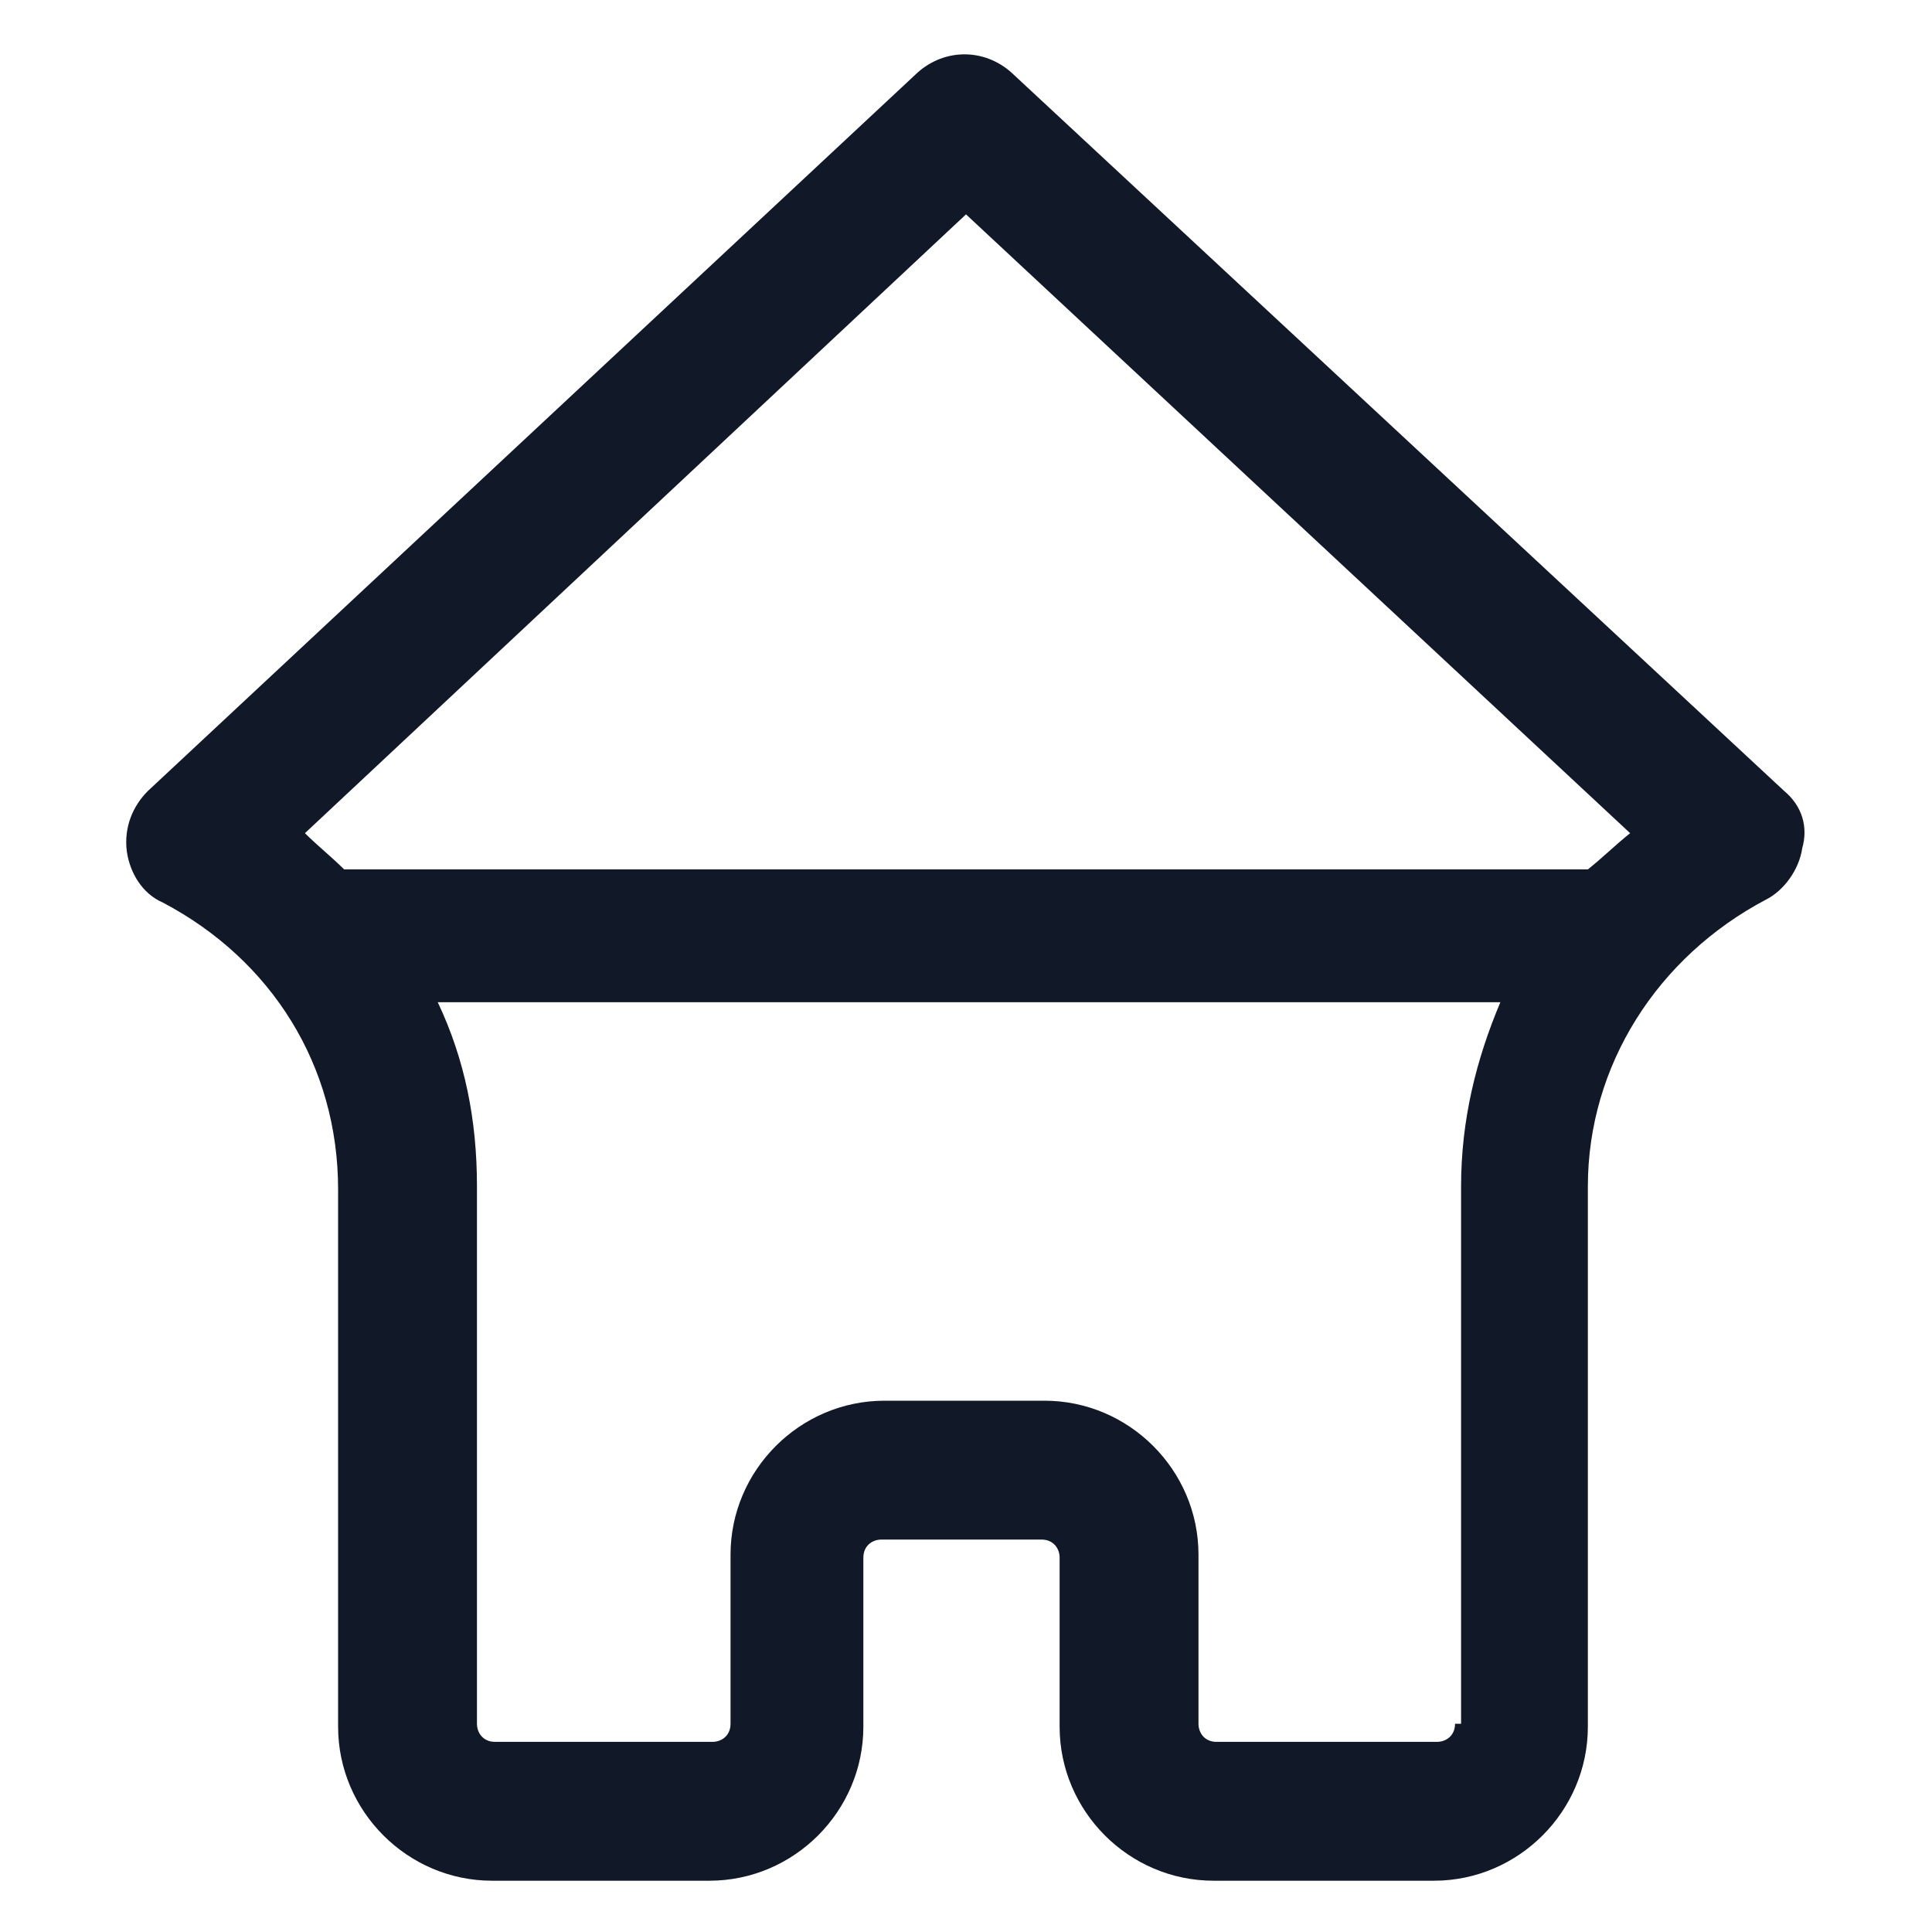
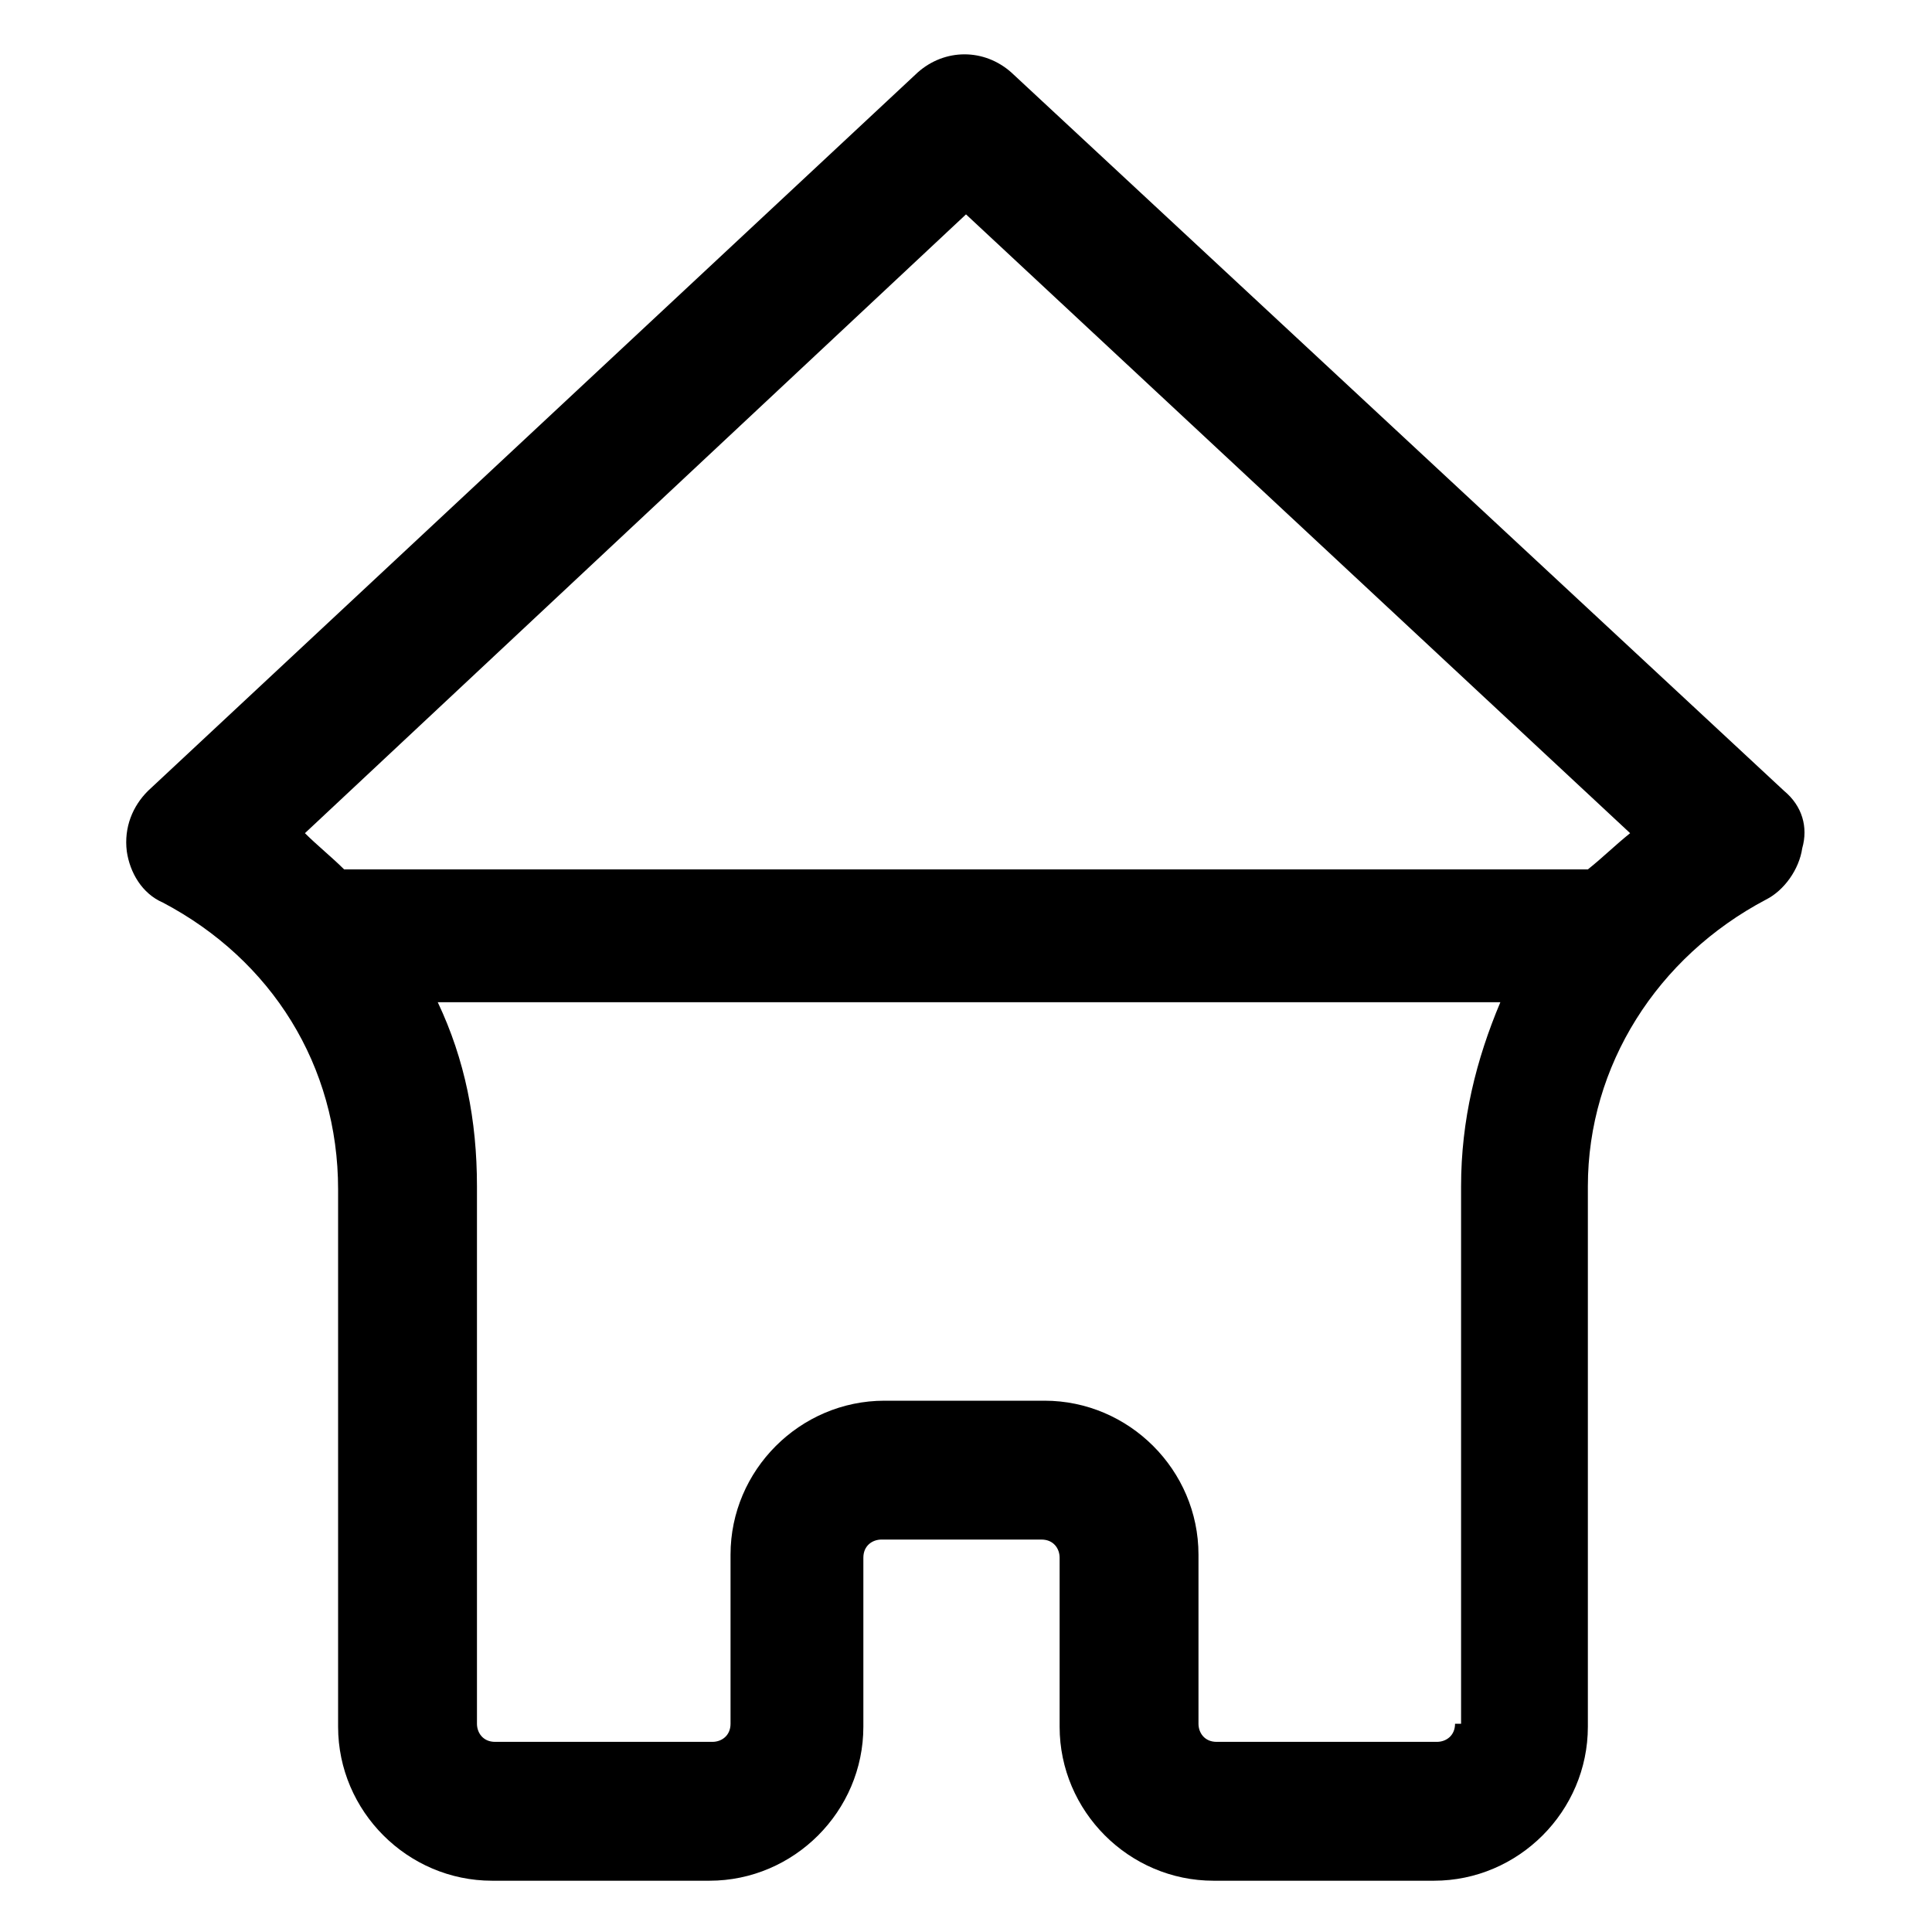
<svg xmlns="http://www.w3.org/2000/svg" width="24" height="24" viewBox="0 0 24 24" fill="none">
-   <path d="M22.163 9.825L12.563 0.9C12.225 0.6 11.738 0.6 11.4 0.9L1.838 9.825C1.65 10.012 1.538 10.275 1.575 10.575C1.613 10.838 1.763 11.1 2.025 11.213C3.375 11.925 4.2 13.238 4.2 14.775V21.45C4.2 22.5 5.063 23.363 6.113 23.363H8.813C9.863 23.363 10.725 22.5 10.725 21.45V19.35C10.725 19.2 10.838 19.125 10.95 19.125H12.938C13.088 19.125 13.163 19.238 13.163 19.35V21.45C13.163 22.5 14.025 23.363 15.075 23.363H17.813C18.863 23.363 19.725 22.5 19.725 21.45V14.738C19.725 13.238 20.588 11.887 21.938 11.175C22.163 11.062 22.35 10.8 22.388 10.537C22.463 10.275 22.388 10.012 22.163 9.825ZM12 2.663L20.25 10.35C20.063 10.5 19.913 10.65 19.725 10.8H4.275C4.125 10.65 3.938 10.5 3.788 10.35L12 2.663ZM18.075 21.413C18.075 21.562 17.963 21.638 17.85 21.638H15.113C14.963 21.638 14.888 21.525 14.888 21.413V19.312C14.888 18.262 14.025 17.4 12.975 17.4H10.988C9.938 17.4 9.075 18.262 9.075 19.312V21.413C9.075 21.562 8.963 21.638 8.85 21.638H6.15C6 21.638 5.925 21.525 5.925 21.413V14.738C5.925 13.912 5.775 13.162 5.438 12.45H18.638C18.338 13.162 18.15 13.912 18.15 14.738V21.413H18.075Z" fill="#111928" />
+   <path d="M22.163 9.825L12.563 0.9C12.225 0.6 11.738 0.6 11.4 0.9L1.838 9.825C1.65 10.012 1.538 10.275 1.575 10.575C1.613 10.838 1.763 11.1 2.025 11.213C3.375 11.925 4.2 13.238 4.2 14.775V21.45C4.2 22.5 5.063 23.363 6.113 23.363H8.813C9.863 23.363 10.725 22.5 10.725 21.45V19.35C10.725 19.2 10.838 19.125 10.95 19.125H12.938C13.088 19.125 13.163 19.238 13.163 19.35V21.45C13.163 22.5 14.025 23.363 15.075 23.363H17.813C18.863 23.363 19.725 22.5 19.725 21.45V14.738C19.725 13.238 20.588 11.887 21.938 11.175C22.163 11.062 22.35 10.8 22.388 10.537C22.463 10.275 22.388 10.012 22.163 9.825ZM12 2.663L20.25 10.35C20.063 10.5 19.913 10.65 19.725 10.8H4.275C4.125 10.65 3.938 10.5 3.788 10.35L12 2.663ZM18.075 21.413C18.075 21.562 17.963 21.638 17.85 21.638H15.113C14.963 21.638 14.888 21.525 14.888 21.413V19.312C14.888 18.262 14.025 17.4 12.975 17.4H10.988C9.938 17.4 9.075 18.262 9.075 19.312V21.413C9.075 21.562 8.963 21.638 8.85 21.638H6.15C6 21.638 5.925 21.525 5.925 21.413V14.738C5.925 13.912 5.775 13.162 5.438 12.45H18.638C18.338 13.162 18.15 13.912 18.15 14.738V21.413H18.075Z" fill="currentColor" />
</svg>
